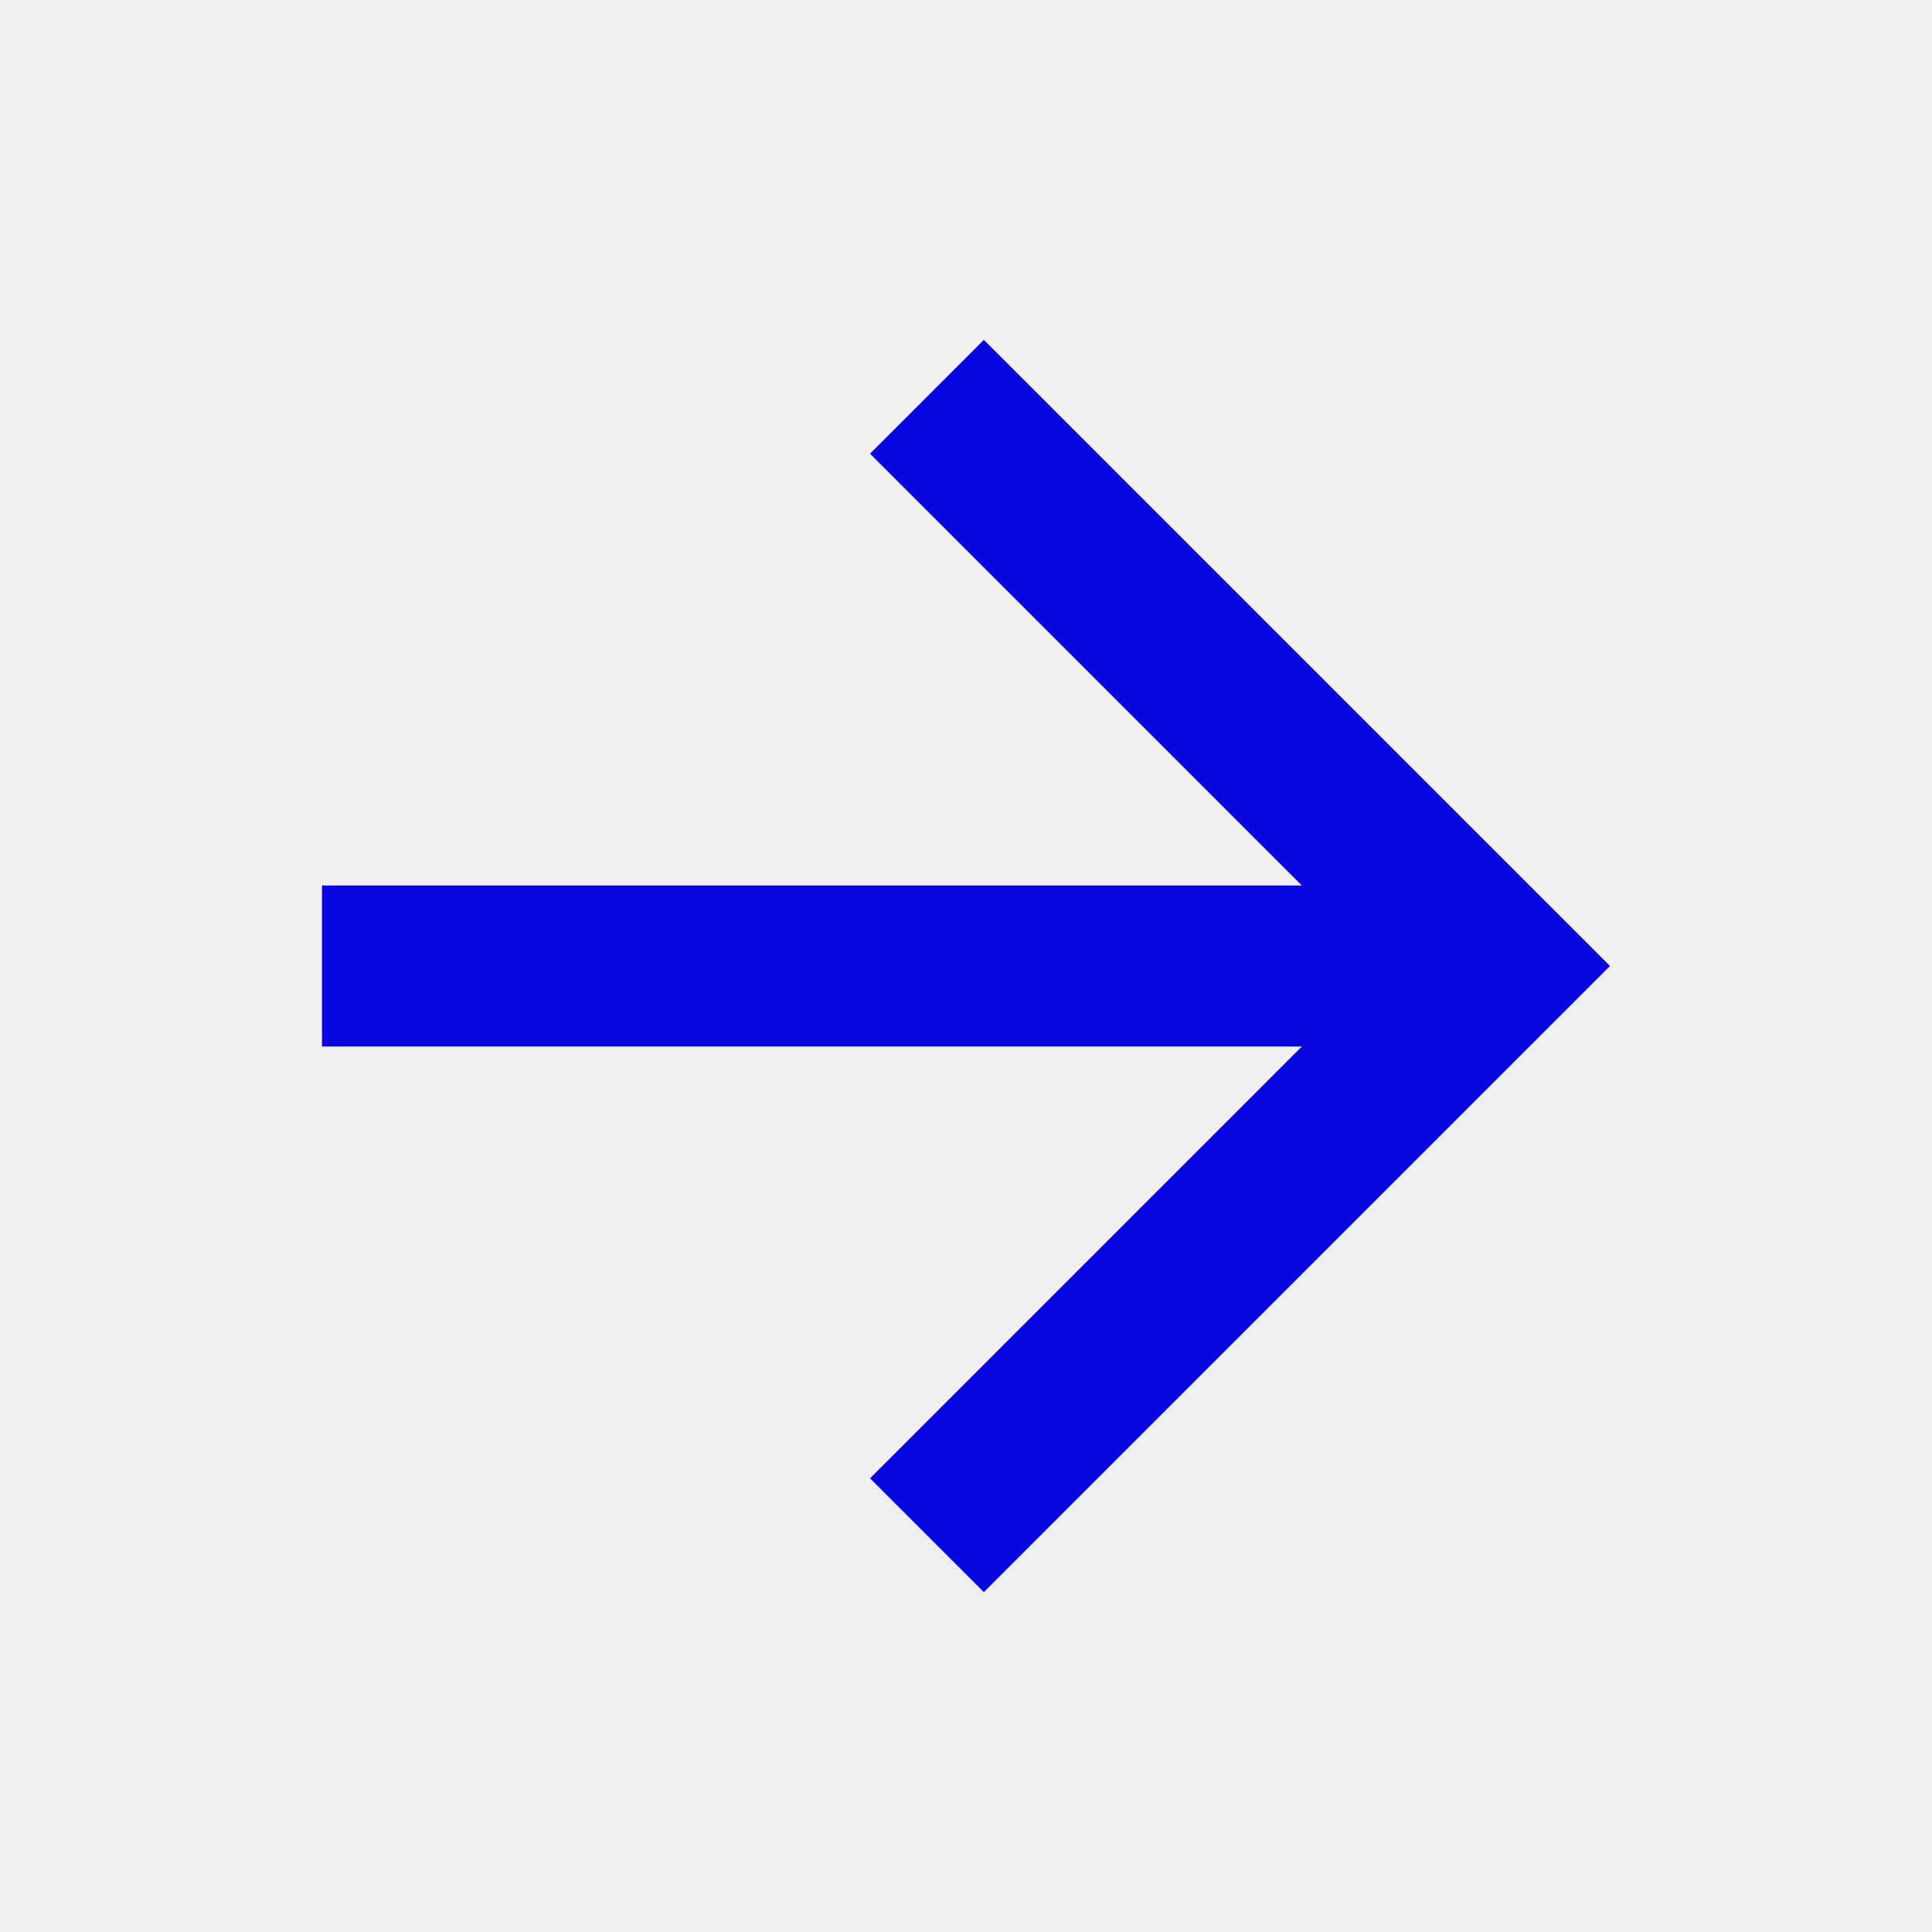
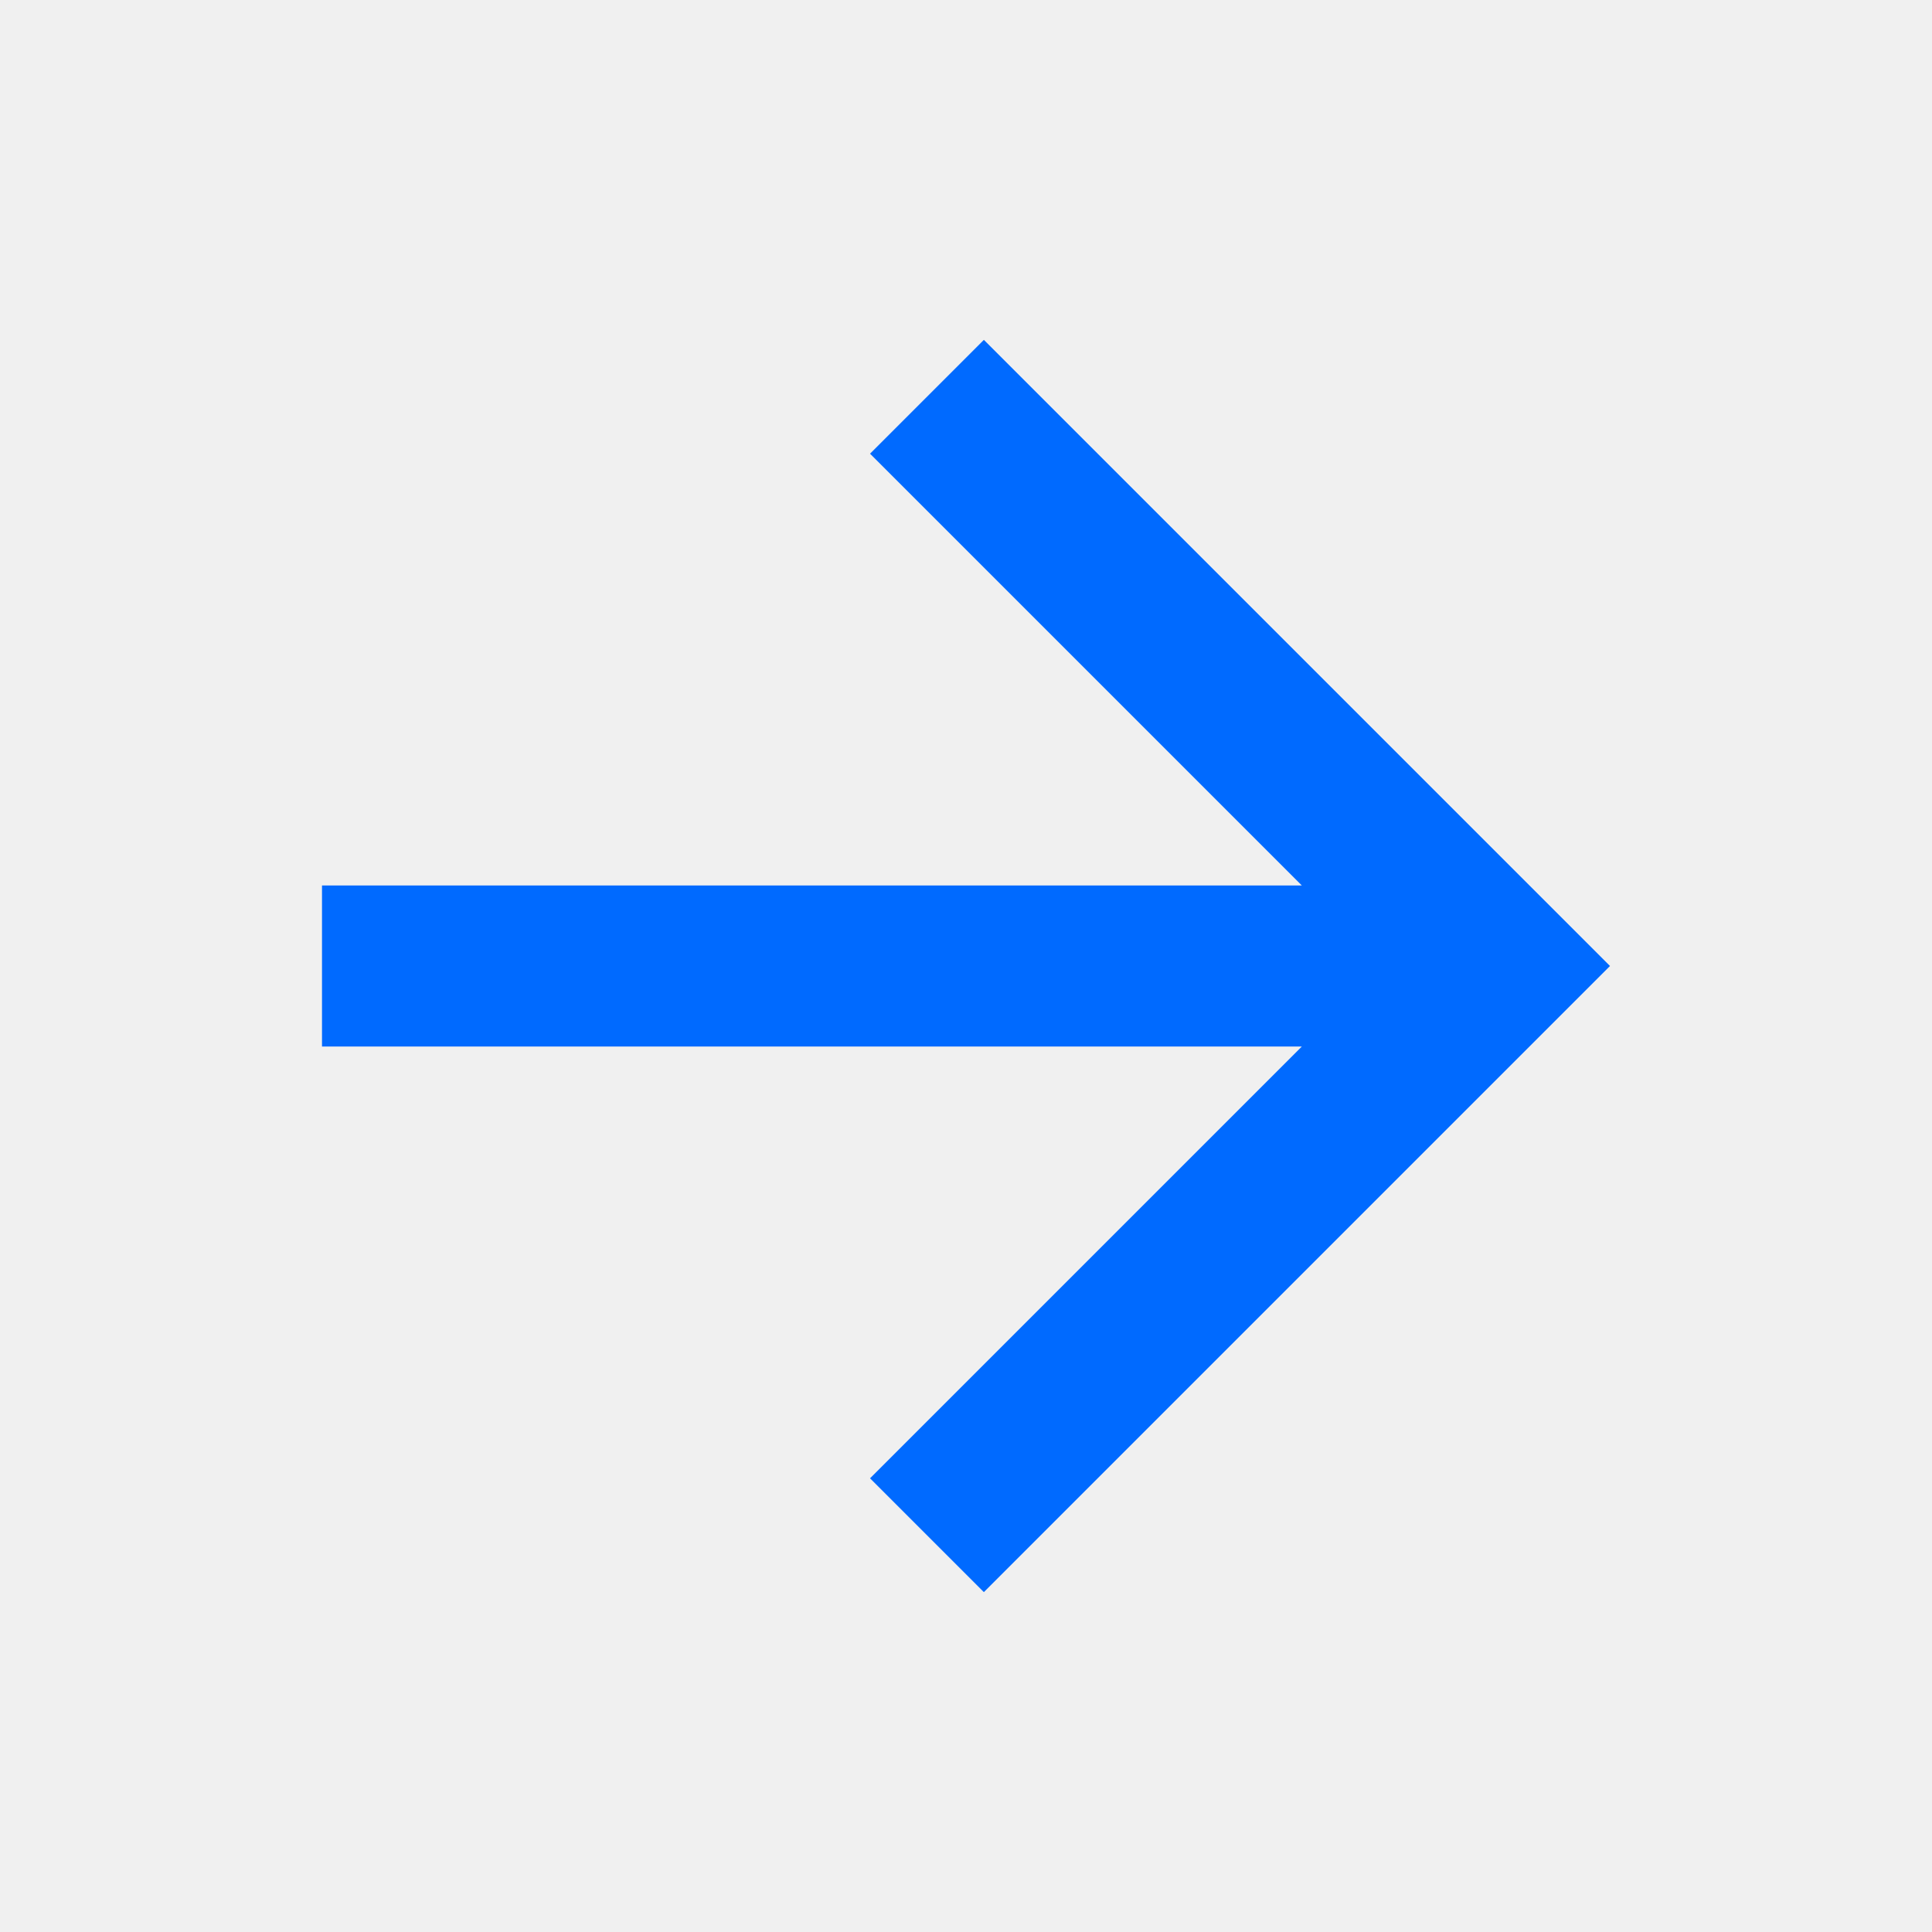
<svg xmlns="http://www.w3.org/2000/svg" width="24" height="24" viewBox="0 0 24 24" fill="none">
  <g clip-path="url(#clip0_297_1567)">
-     <path d="M16.172 11L10.808 5.636L12.222 4.222L20 12L12.222 19.778L10.808 18.364L16.172 13H4V11H16.172Z" fill="#0707DE" />
+     <path d="M16.172 11L10.808 5.636L12.222 4.222L20 12L12.222 19.778L10.808 18.364L16.172 13H4V11H16.172Z" fill="#006AFF" />
  </g>
  <defs>
    <clipPath id="clip0_297_1567">
      <rect width="24" height="24" fill="white" />
    </clipPath>
  </defs>
</svg>
